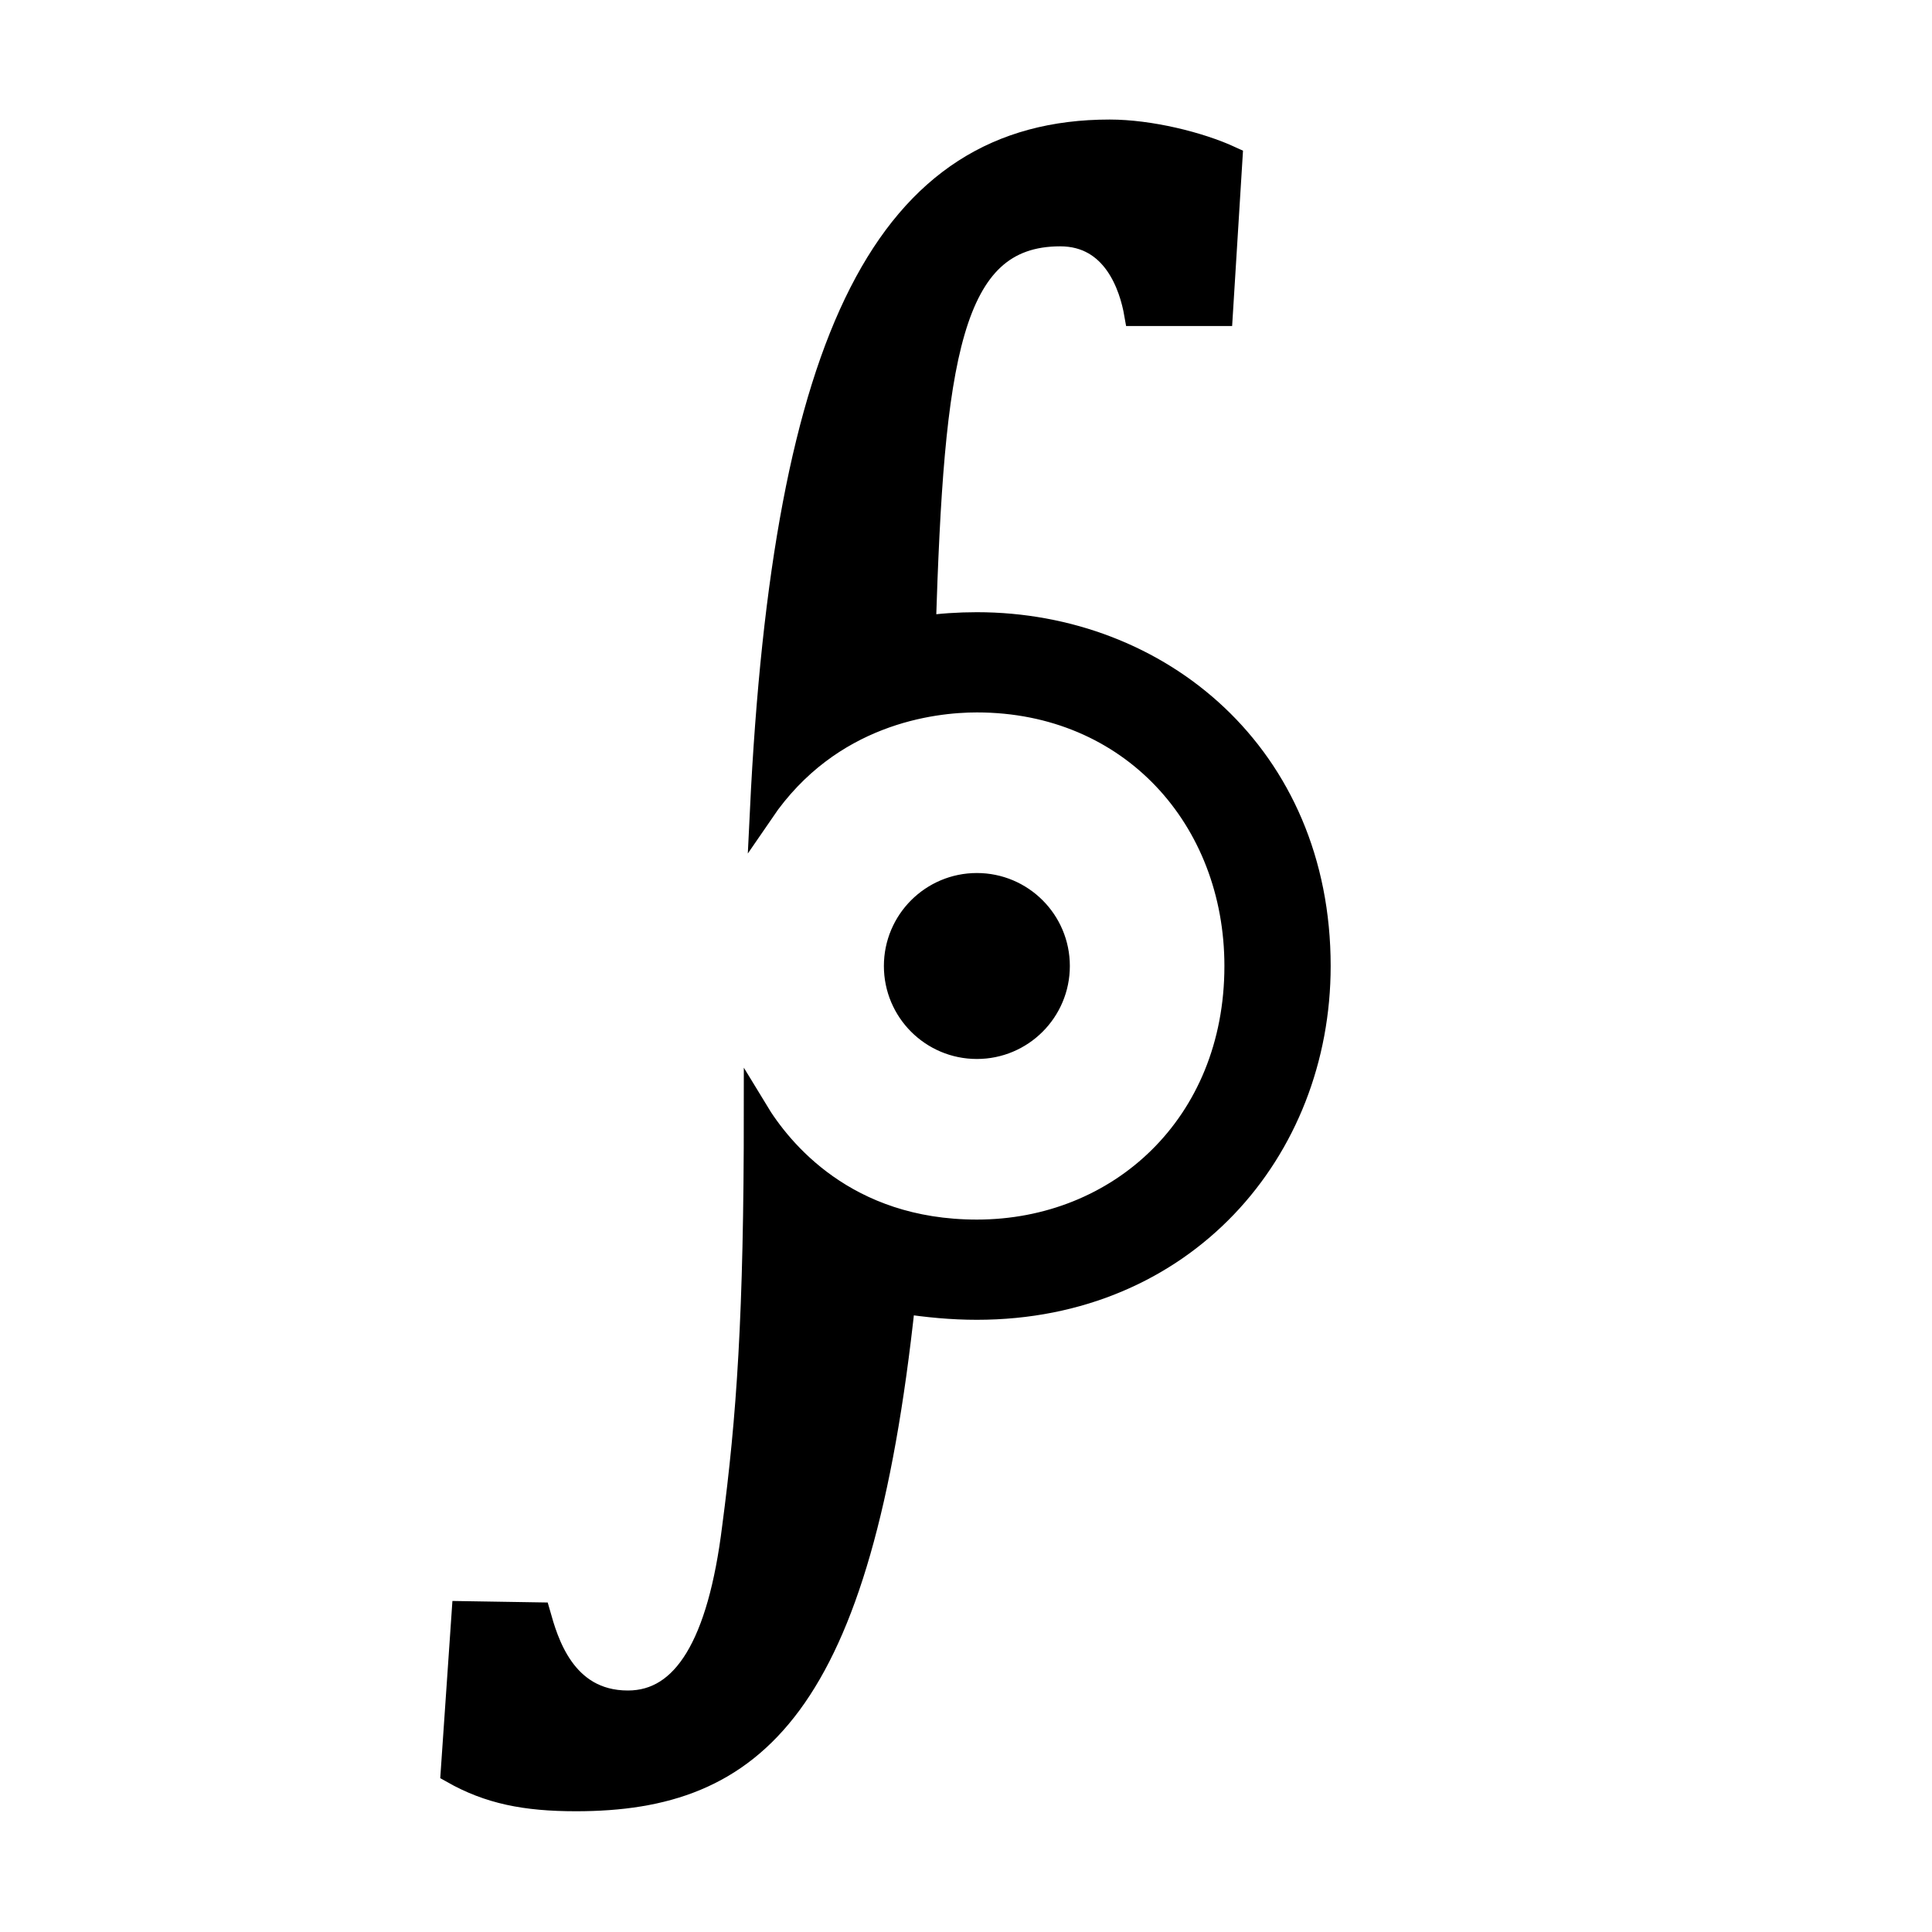
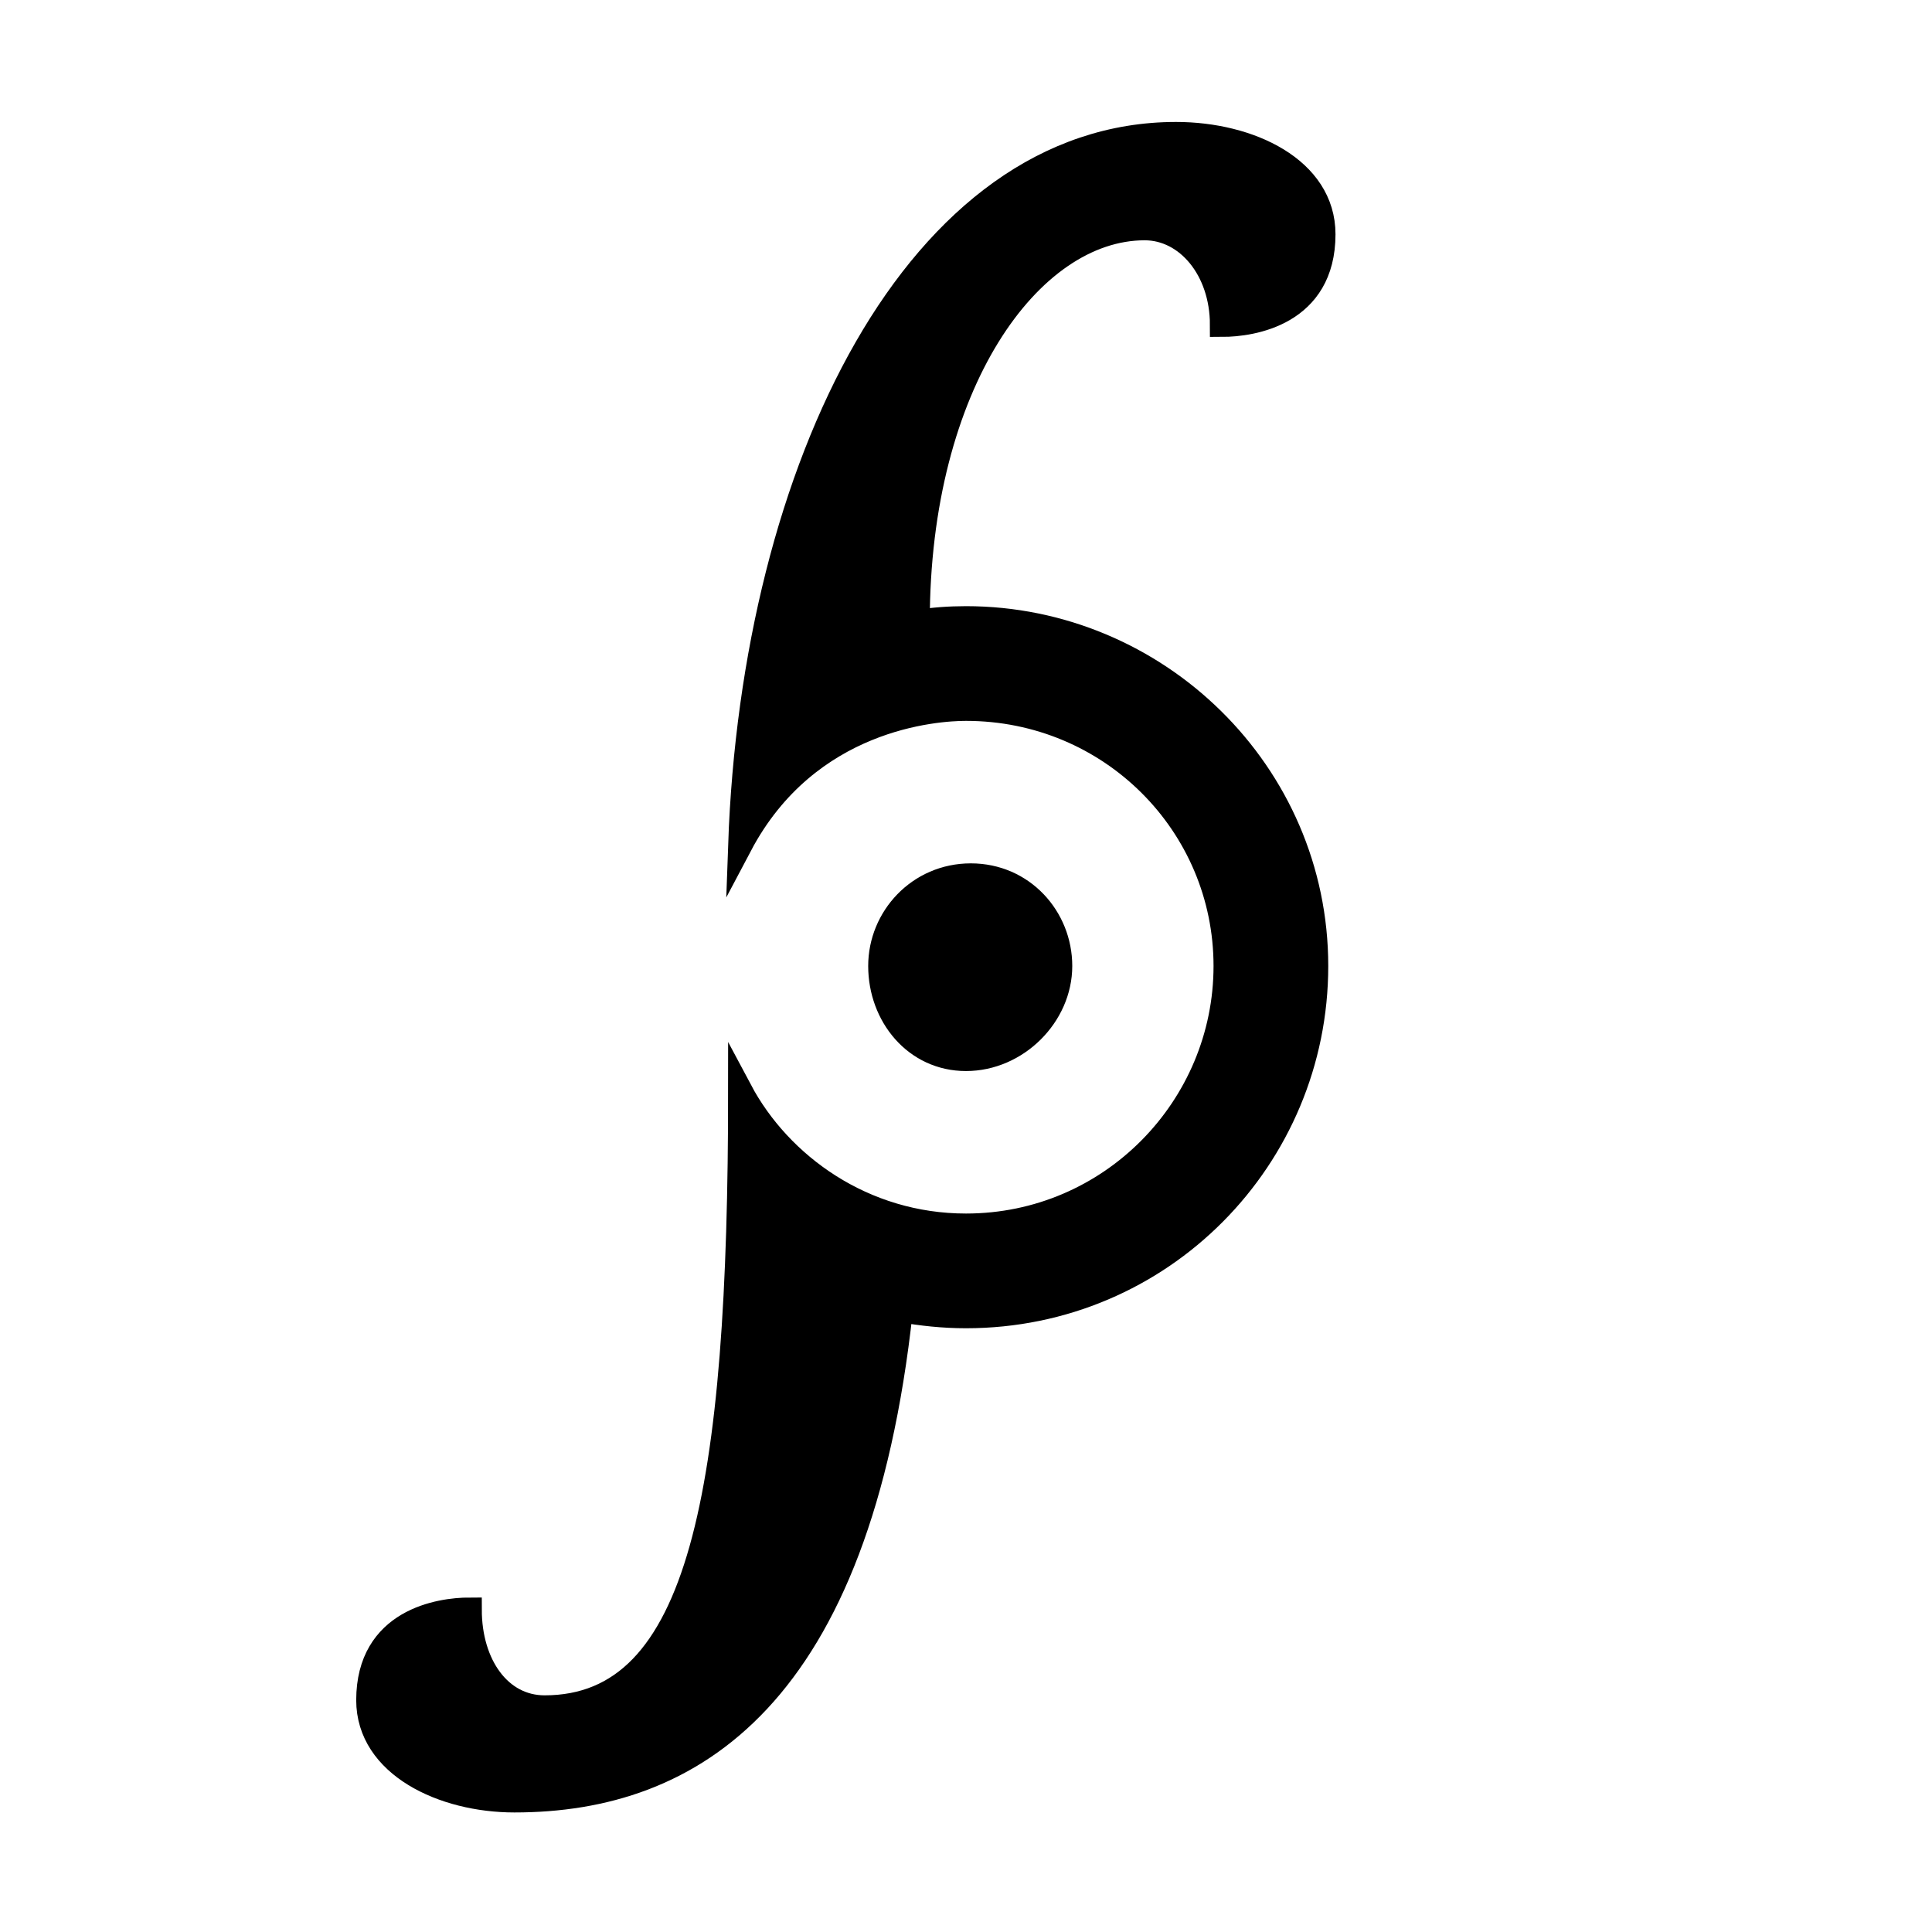
<svg xmlns="http://www.w3.org/2000/svg" height="16" viewBox="0 0 16 16" width="16">
-   <path d="m4.46 13.37c.06.21.2.73.74.73.47 0 .76-.48.88-1.45.12-.91.18-1.75.18-3.45.2.33.74 1 1.83 1 1.18 0 2.15-.88 2.15-2.2 0-1.22-.87-2.2-2.15-2.2-.37 0-1.22.1-1.78.92.19-3.94 1.04-5.63 2.88-5.63.33 0 .74.1 1 .22l-.08 1.29h-.7c-.04-.23-.18-.66-.63-.66-.93 0-1.06 1.05-1.13 3.26.14-.02.29-.03.44-.03 1.51 0 2.83 1.09 2.83 2.83 0 1.53-1.12 2.83-2.83 2.83-.21 0-.41-.02-.61-.05-.36 3.37-1.24 4.12-2.71 4.12-.42 0-.72-.06-1.02-.23l.09-1.31zm3.63-4.7c-.37 0-.67-.3-.67-.67s.3-.67.67-.67.67.3.67.67-.3.67-.67.67z" stroke="#000" stroke-width=".2" />
+   <path d="m8 8.77c-.42 0-.71-.36-.71-.77 0-.4.32-.75.75-.75s.74.35.74.75c0 .41-.36.77-.78.77zm2.9-.77c0 1.59-1.28 2.9-2.9 2.9-.19 0-.37-.02-.54-.05-.35 3.21-1.73 4.06-3.2 4.06-.59 0-1.21-.29-1.21-.83 0-.66.59-.75.84-.75 0 .46.25.81.62.81 1.3 0 1.62-1.79 1.62-5.11.33.62 1.02 1.12 1.87 1.12 1.2 0 2.15-.98 2.15-2.15s-.95-2.13-2.15-2.13c-.25 0-1.31.07-1.87 1.13.11-3.13 1.47-5.89 3.61-5.89.61 0 1.22.29 1.22.83 0 .66-.59.75-.84.75 0-.46-.29-.8-.64-.8-.95 0-1.88 1.29-1.88 3.26.13-.02.26-.03.4-.03 1.58 0 2.9 1.28 2.9 2.88z" stroke="#000" stroke-miterlimit="5" stroke-width=".2" />
</svg>
